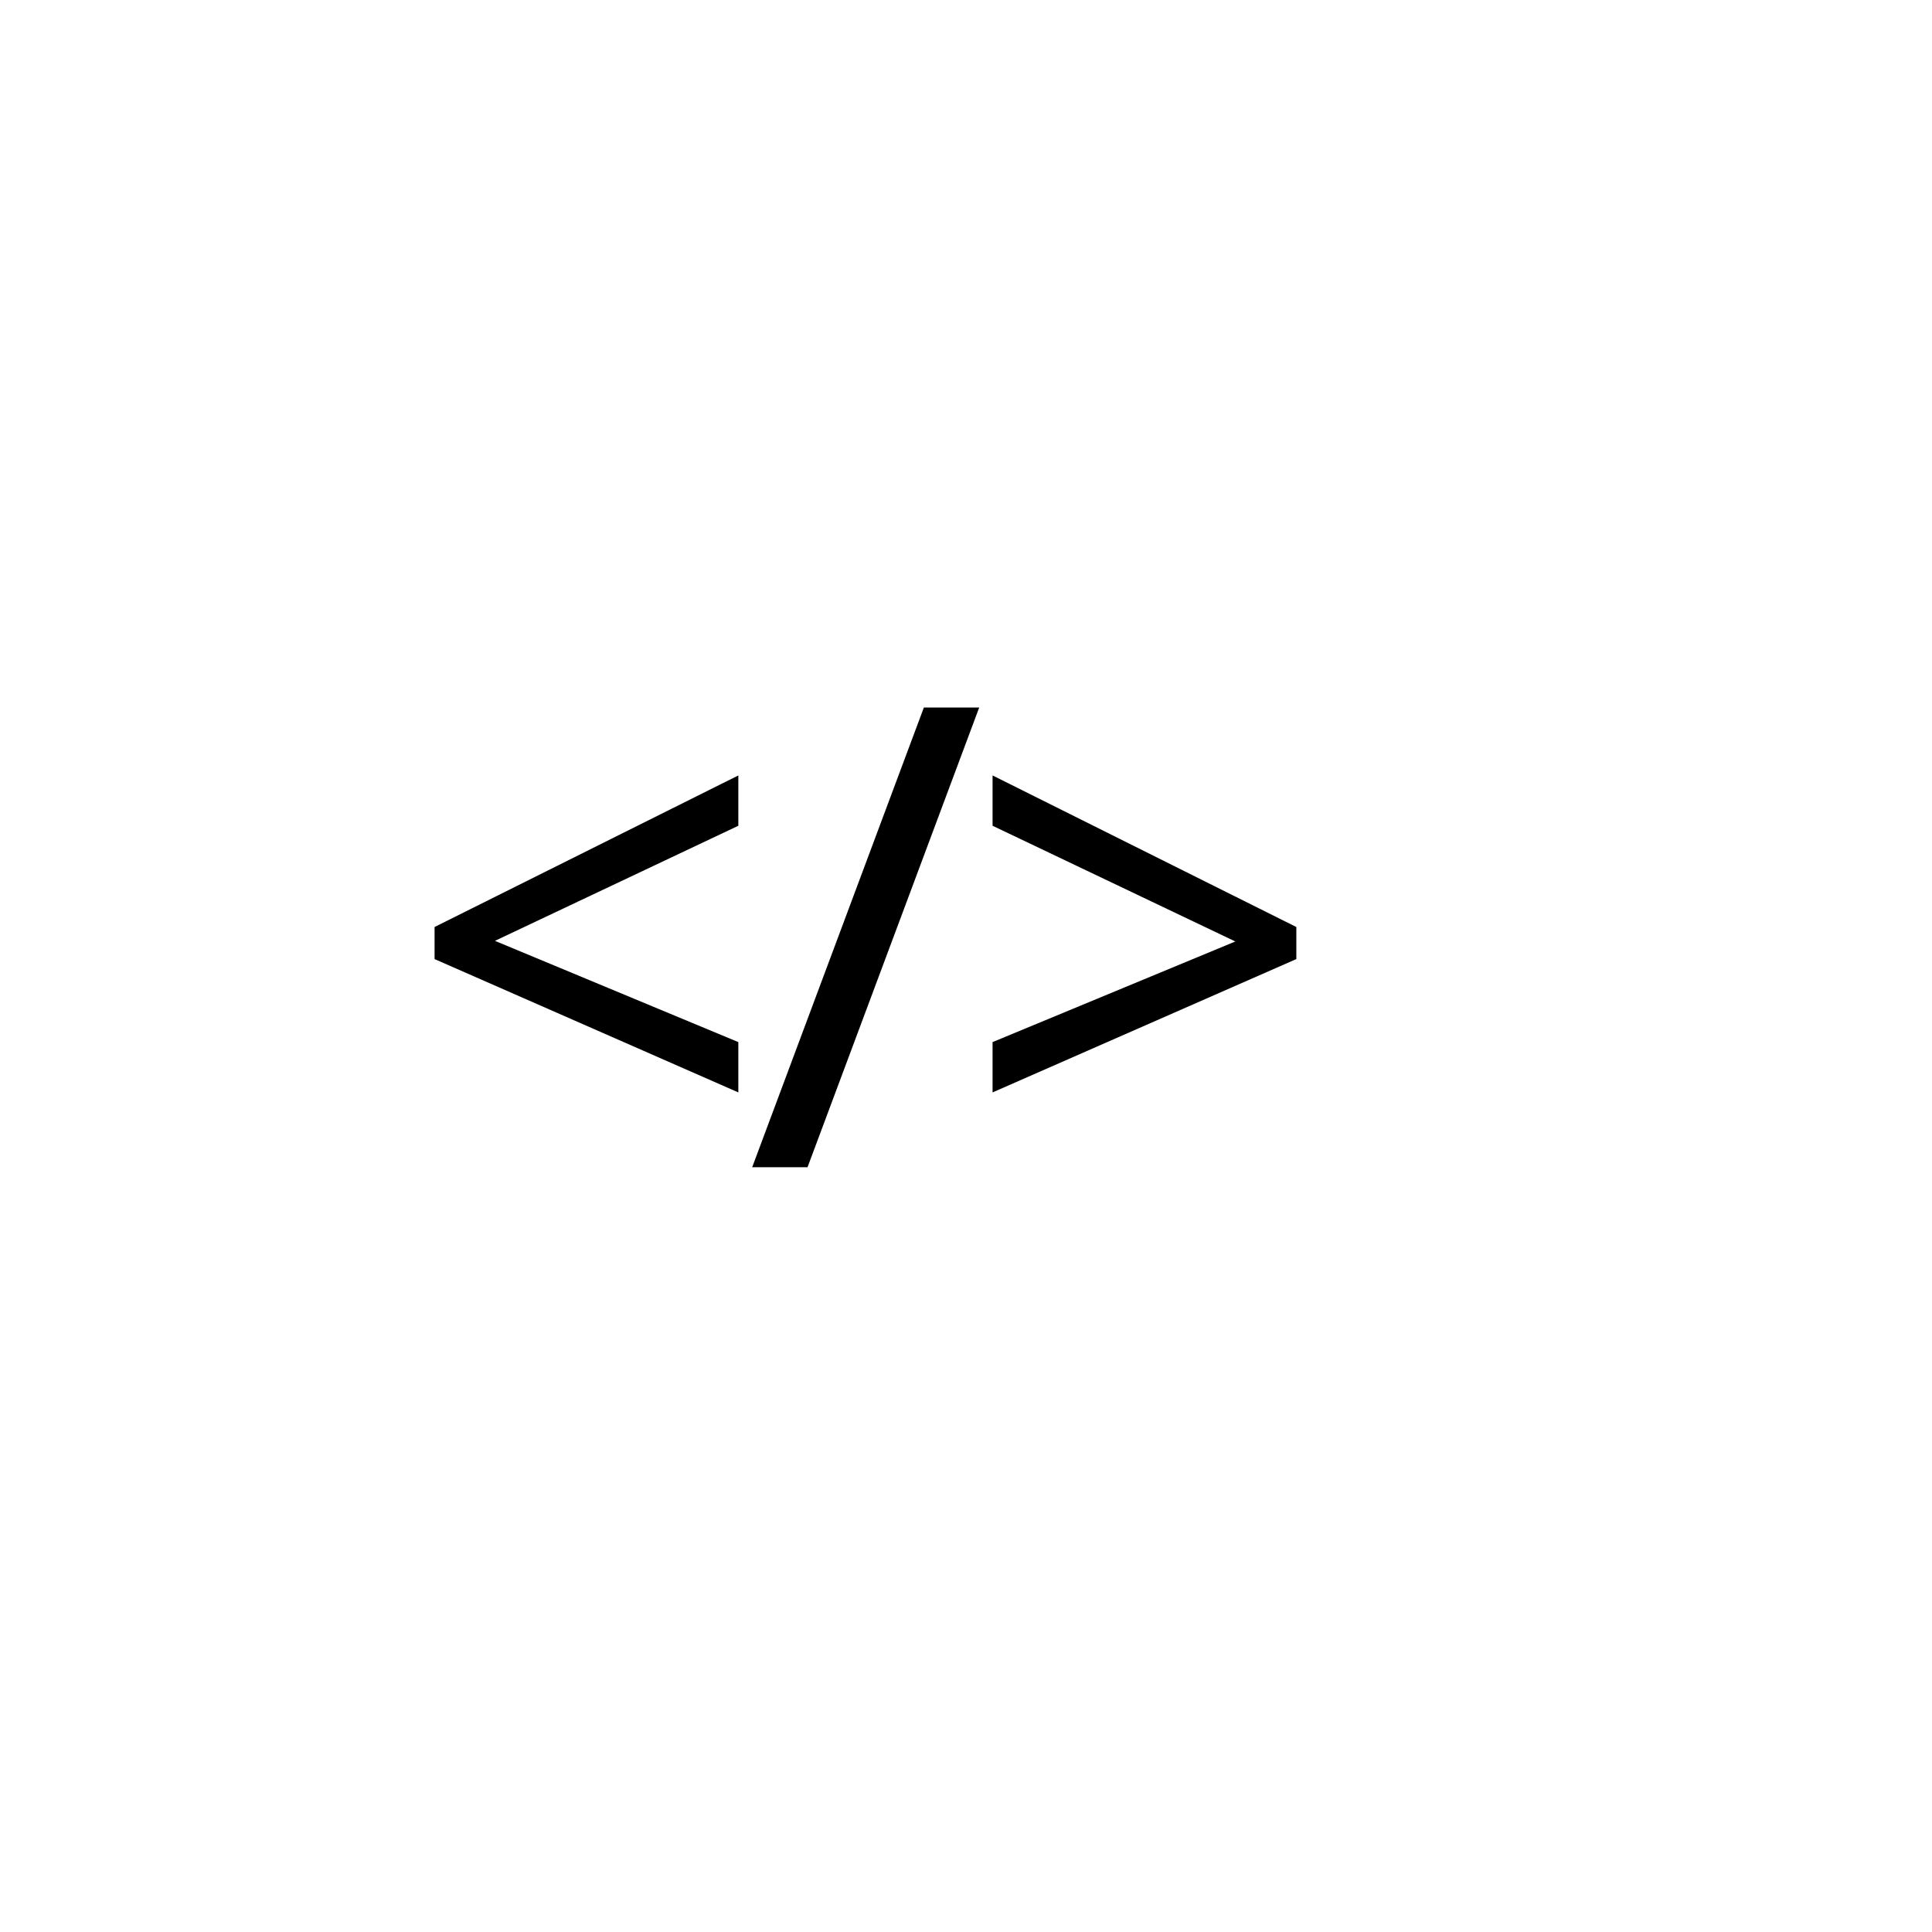
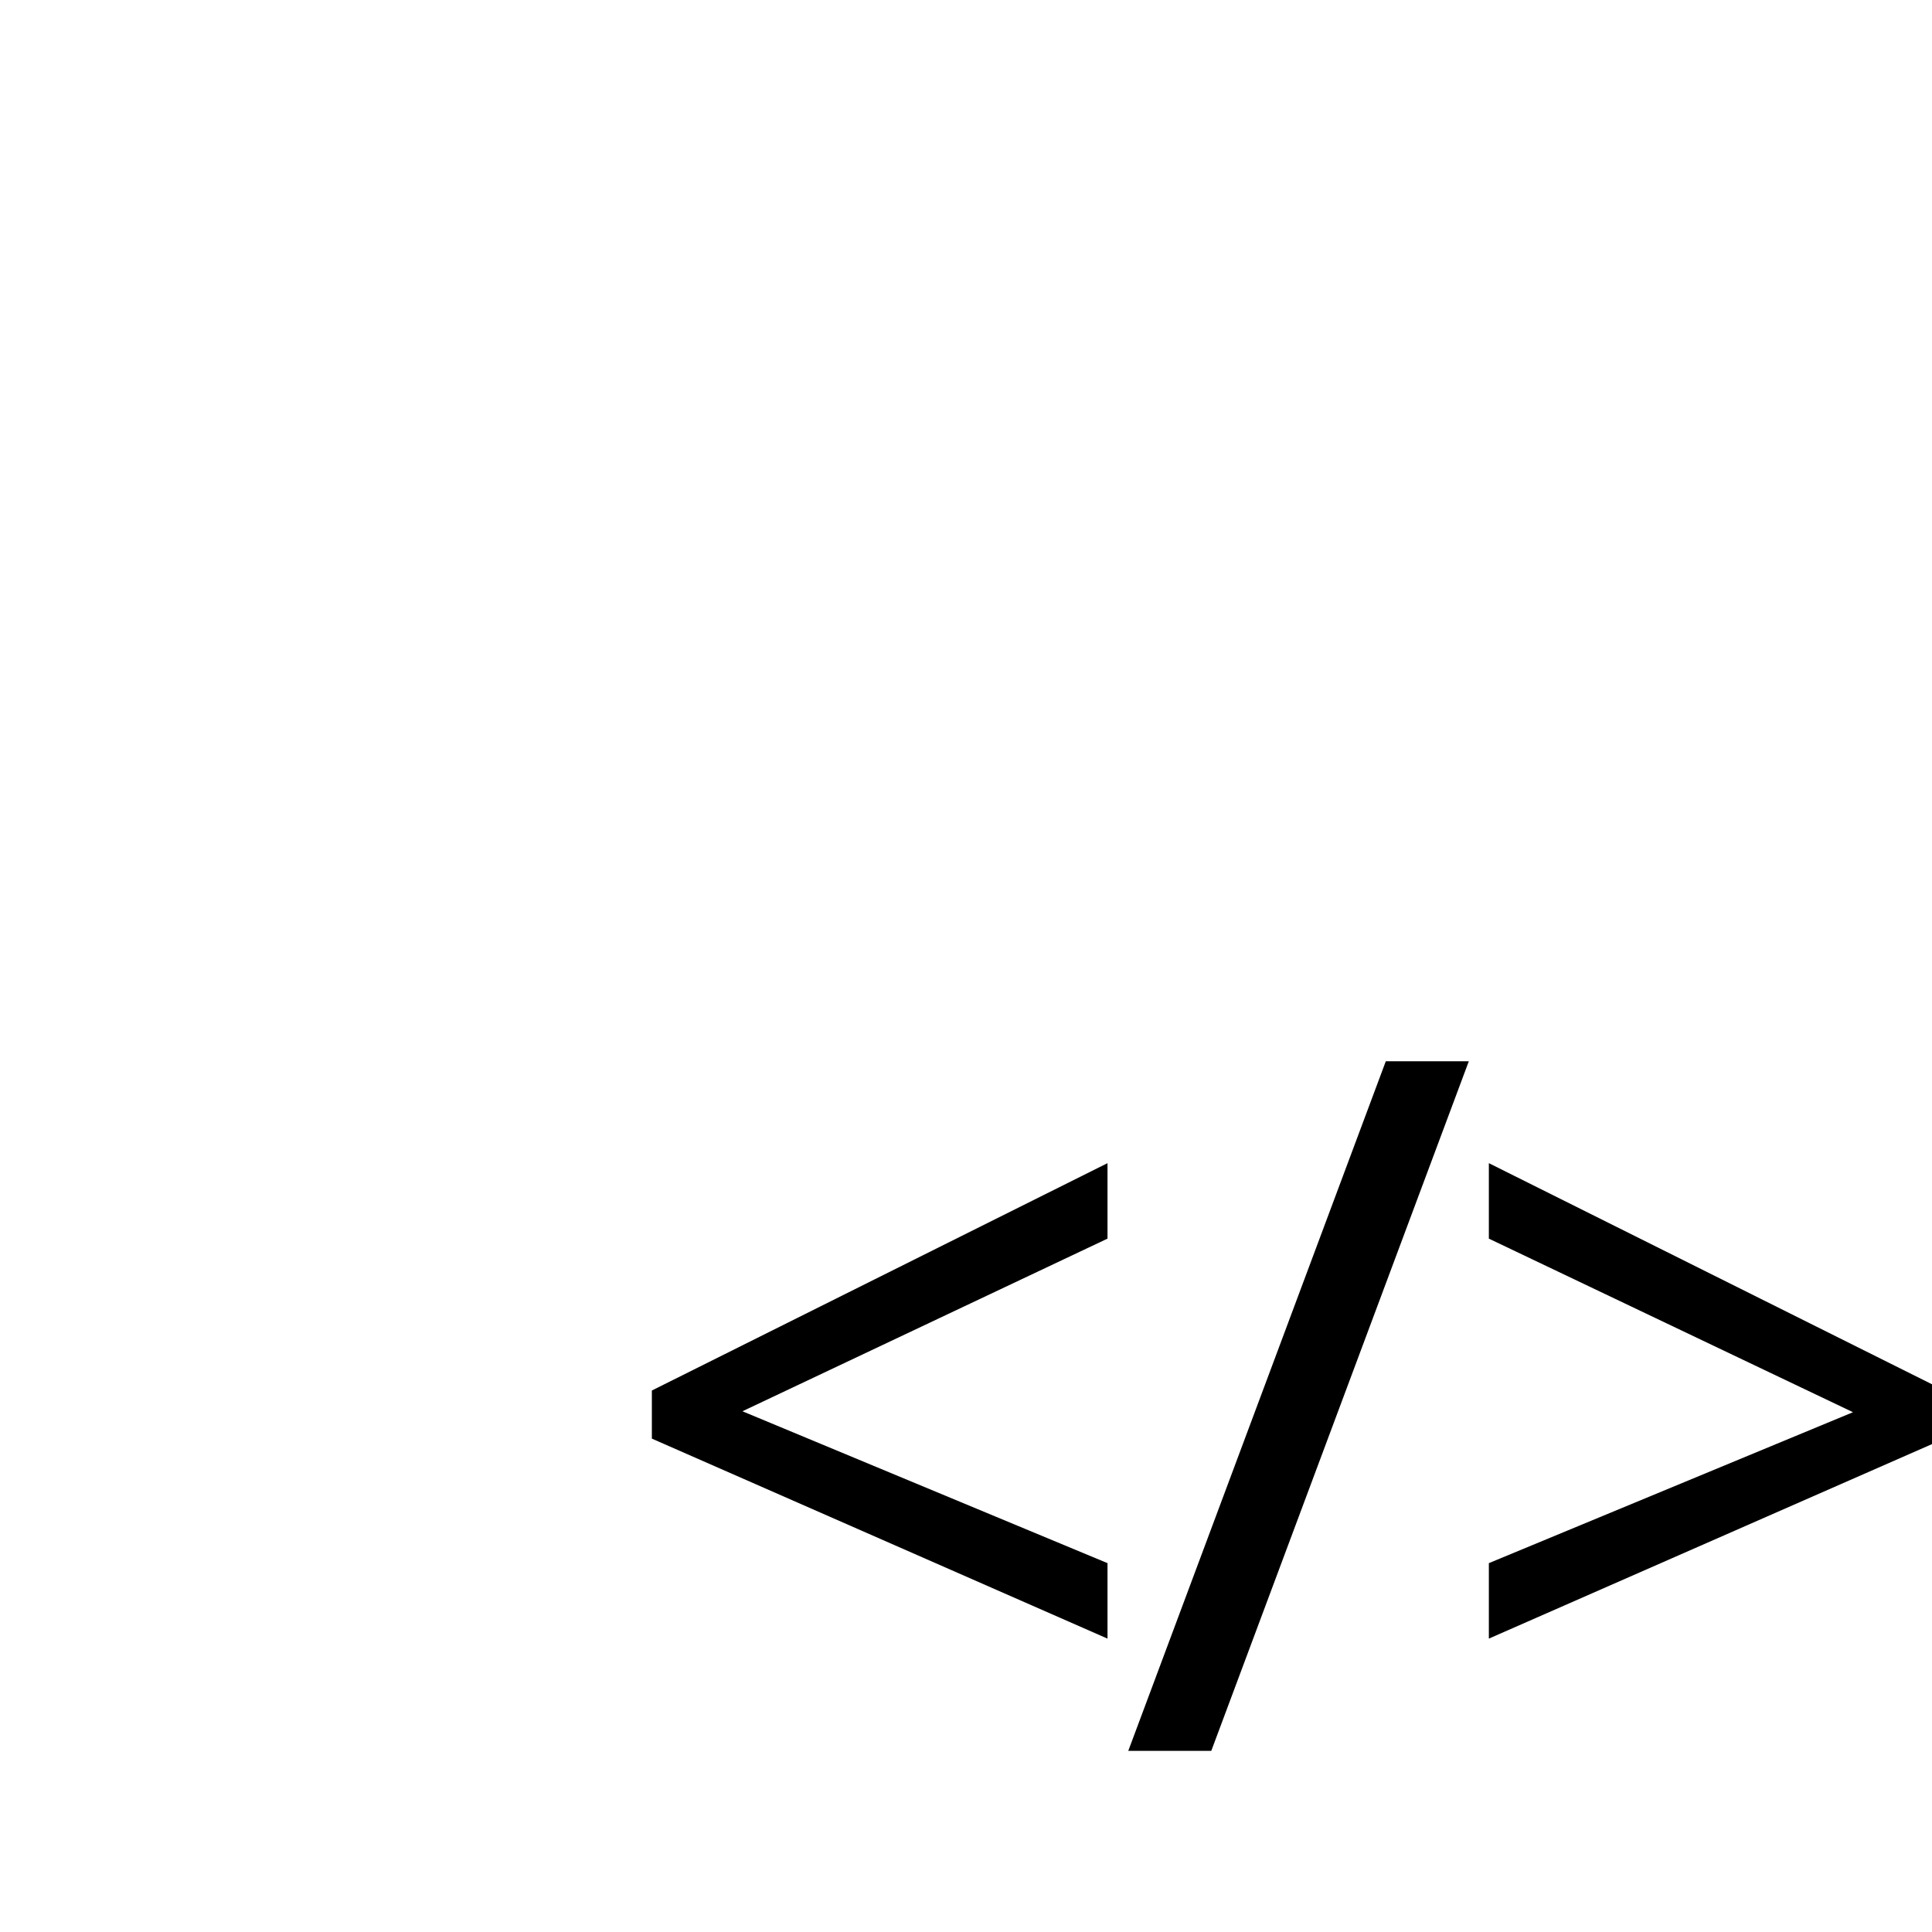
- <svg xmlns="http://www.w3.org/2000/svg" width="48" height="48" viewBox="0 0 48 48">
+ <svg xmlns="http://www.w3.org/2000/svg" width="32" height="32" viewBox="0 0 32 32">
  <text fill-rule="evenodd" font-family="IBMPlexMono-SemiBold, IBM Plex Mono" font-size="16" font-weight="500" letter-spacing="-.622">
    <tspan x="10" y="29">&lt;/&gt;</tspan>
  </text>
</svg>
